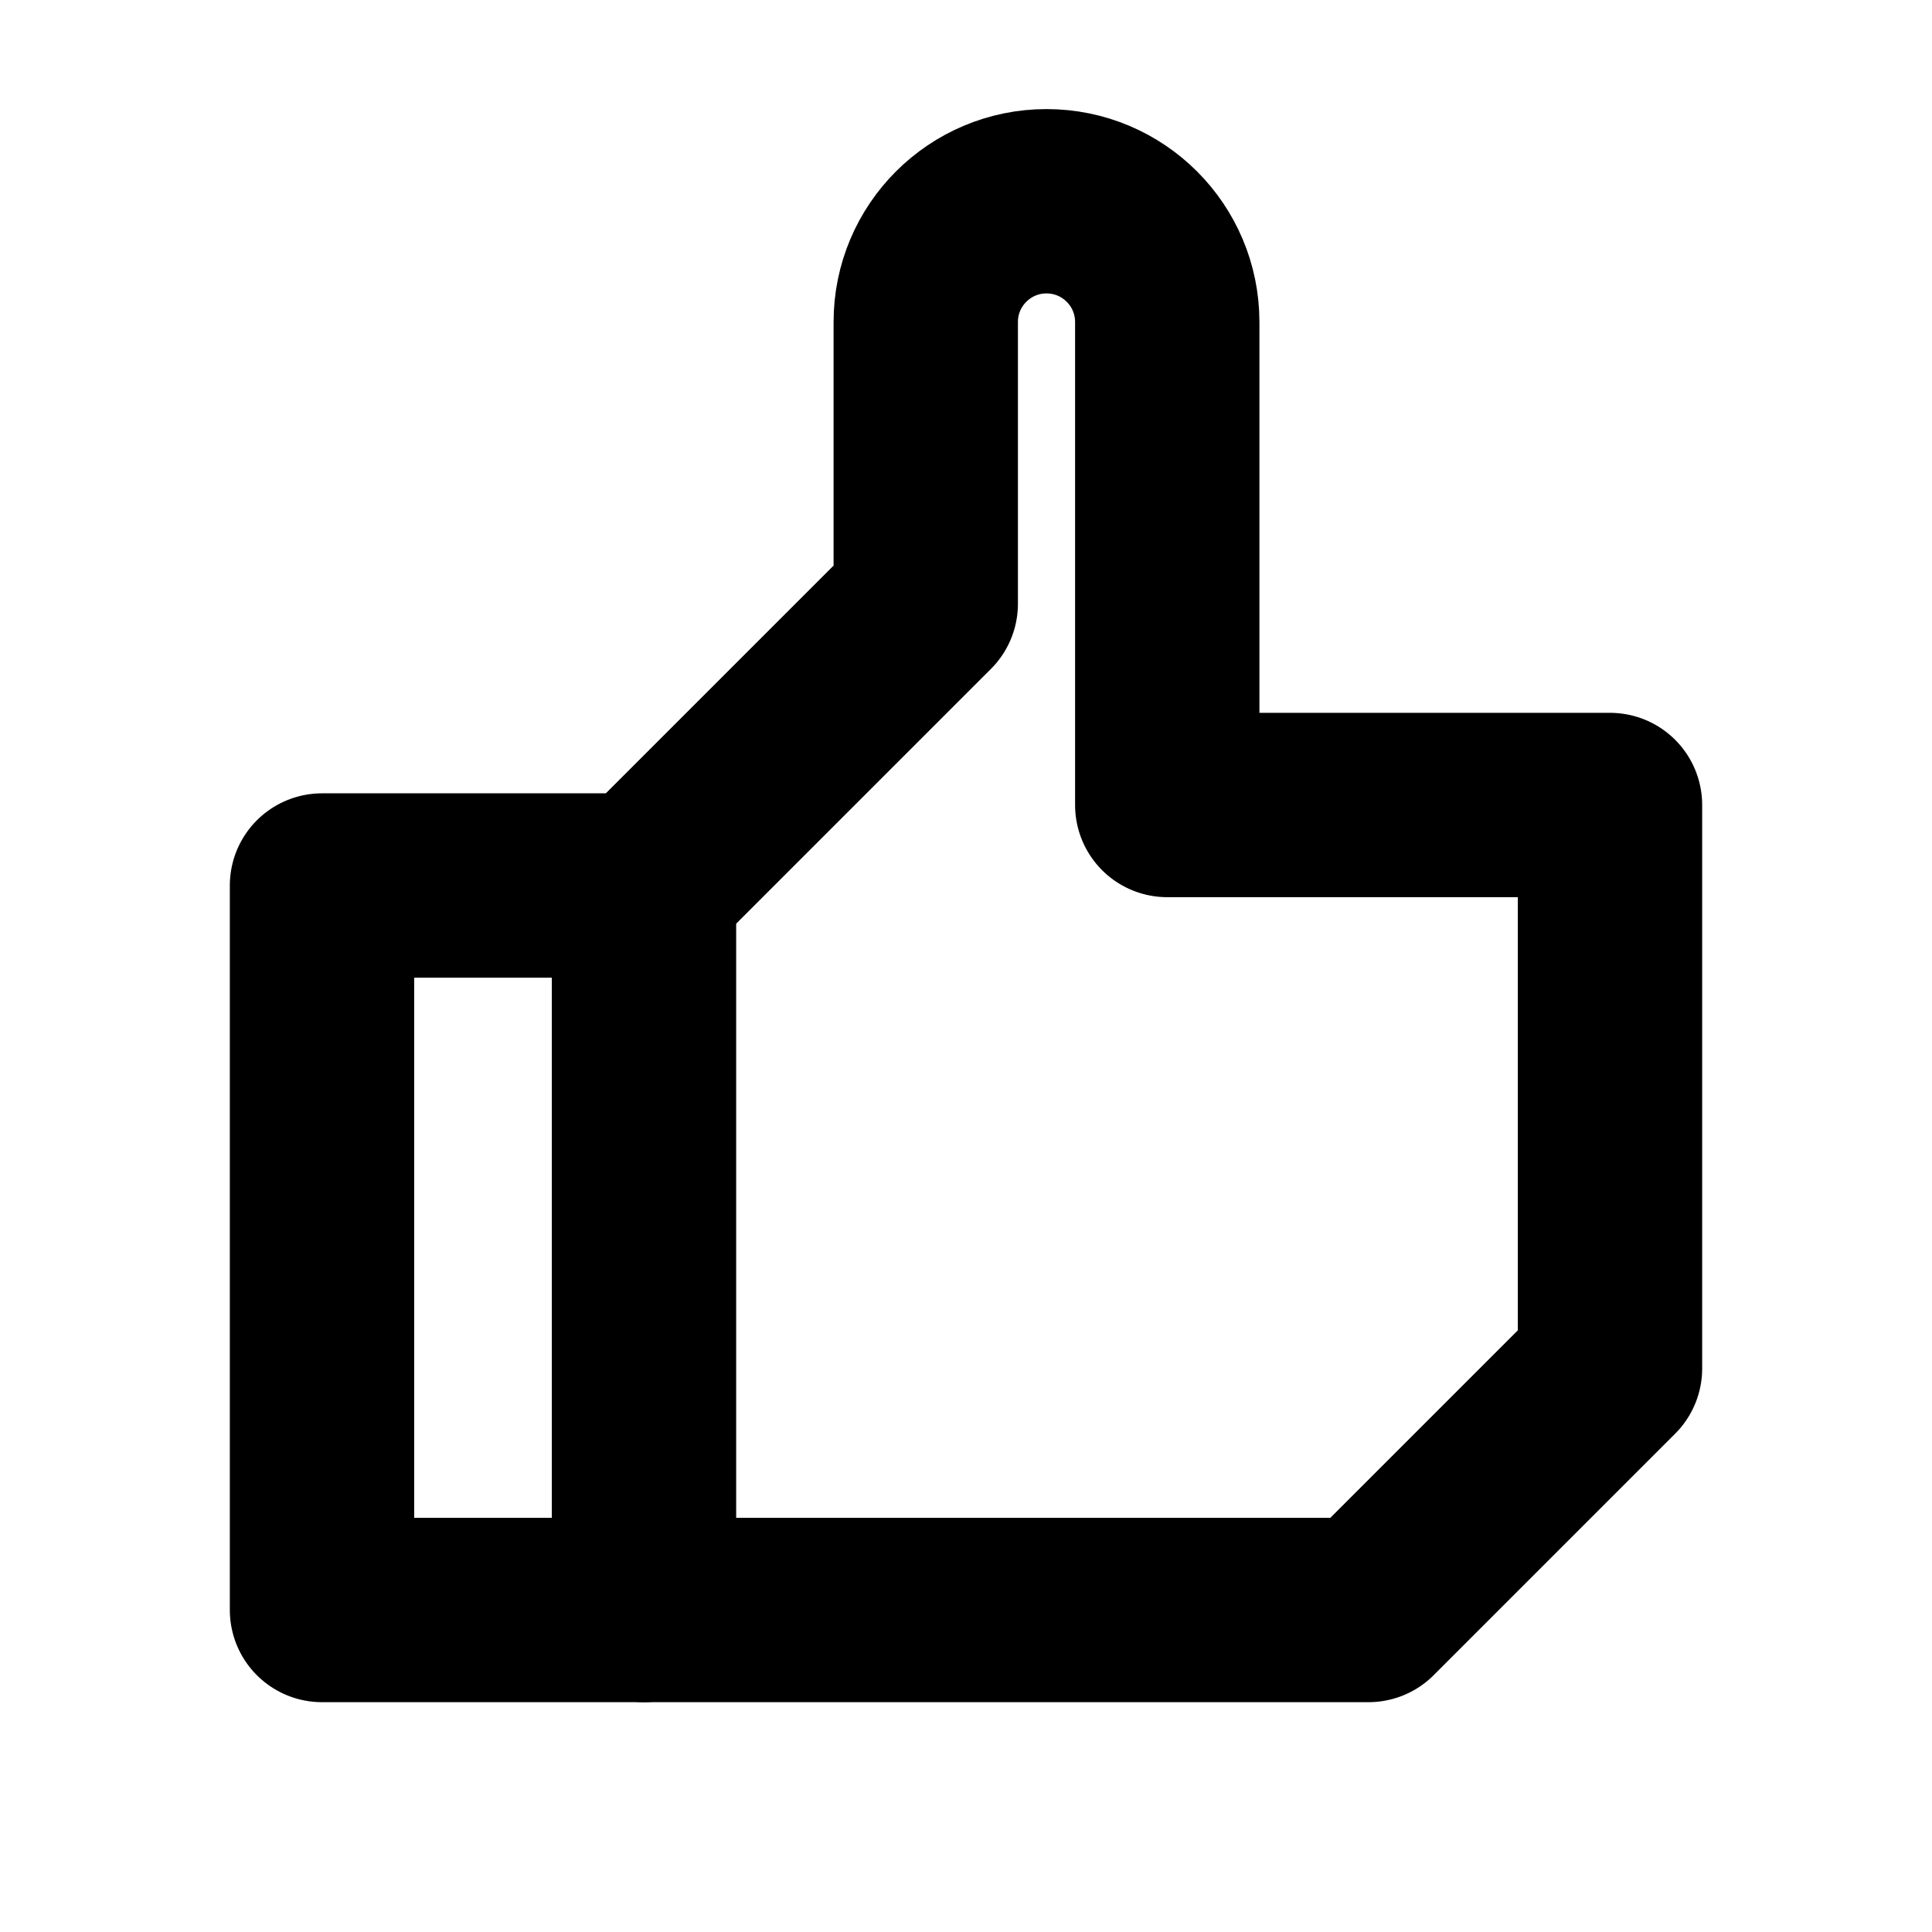
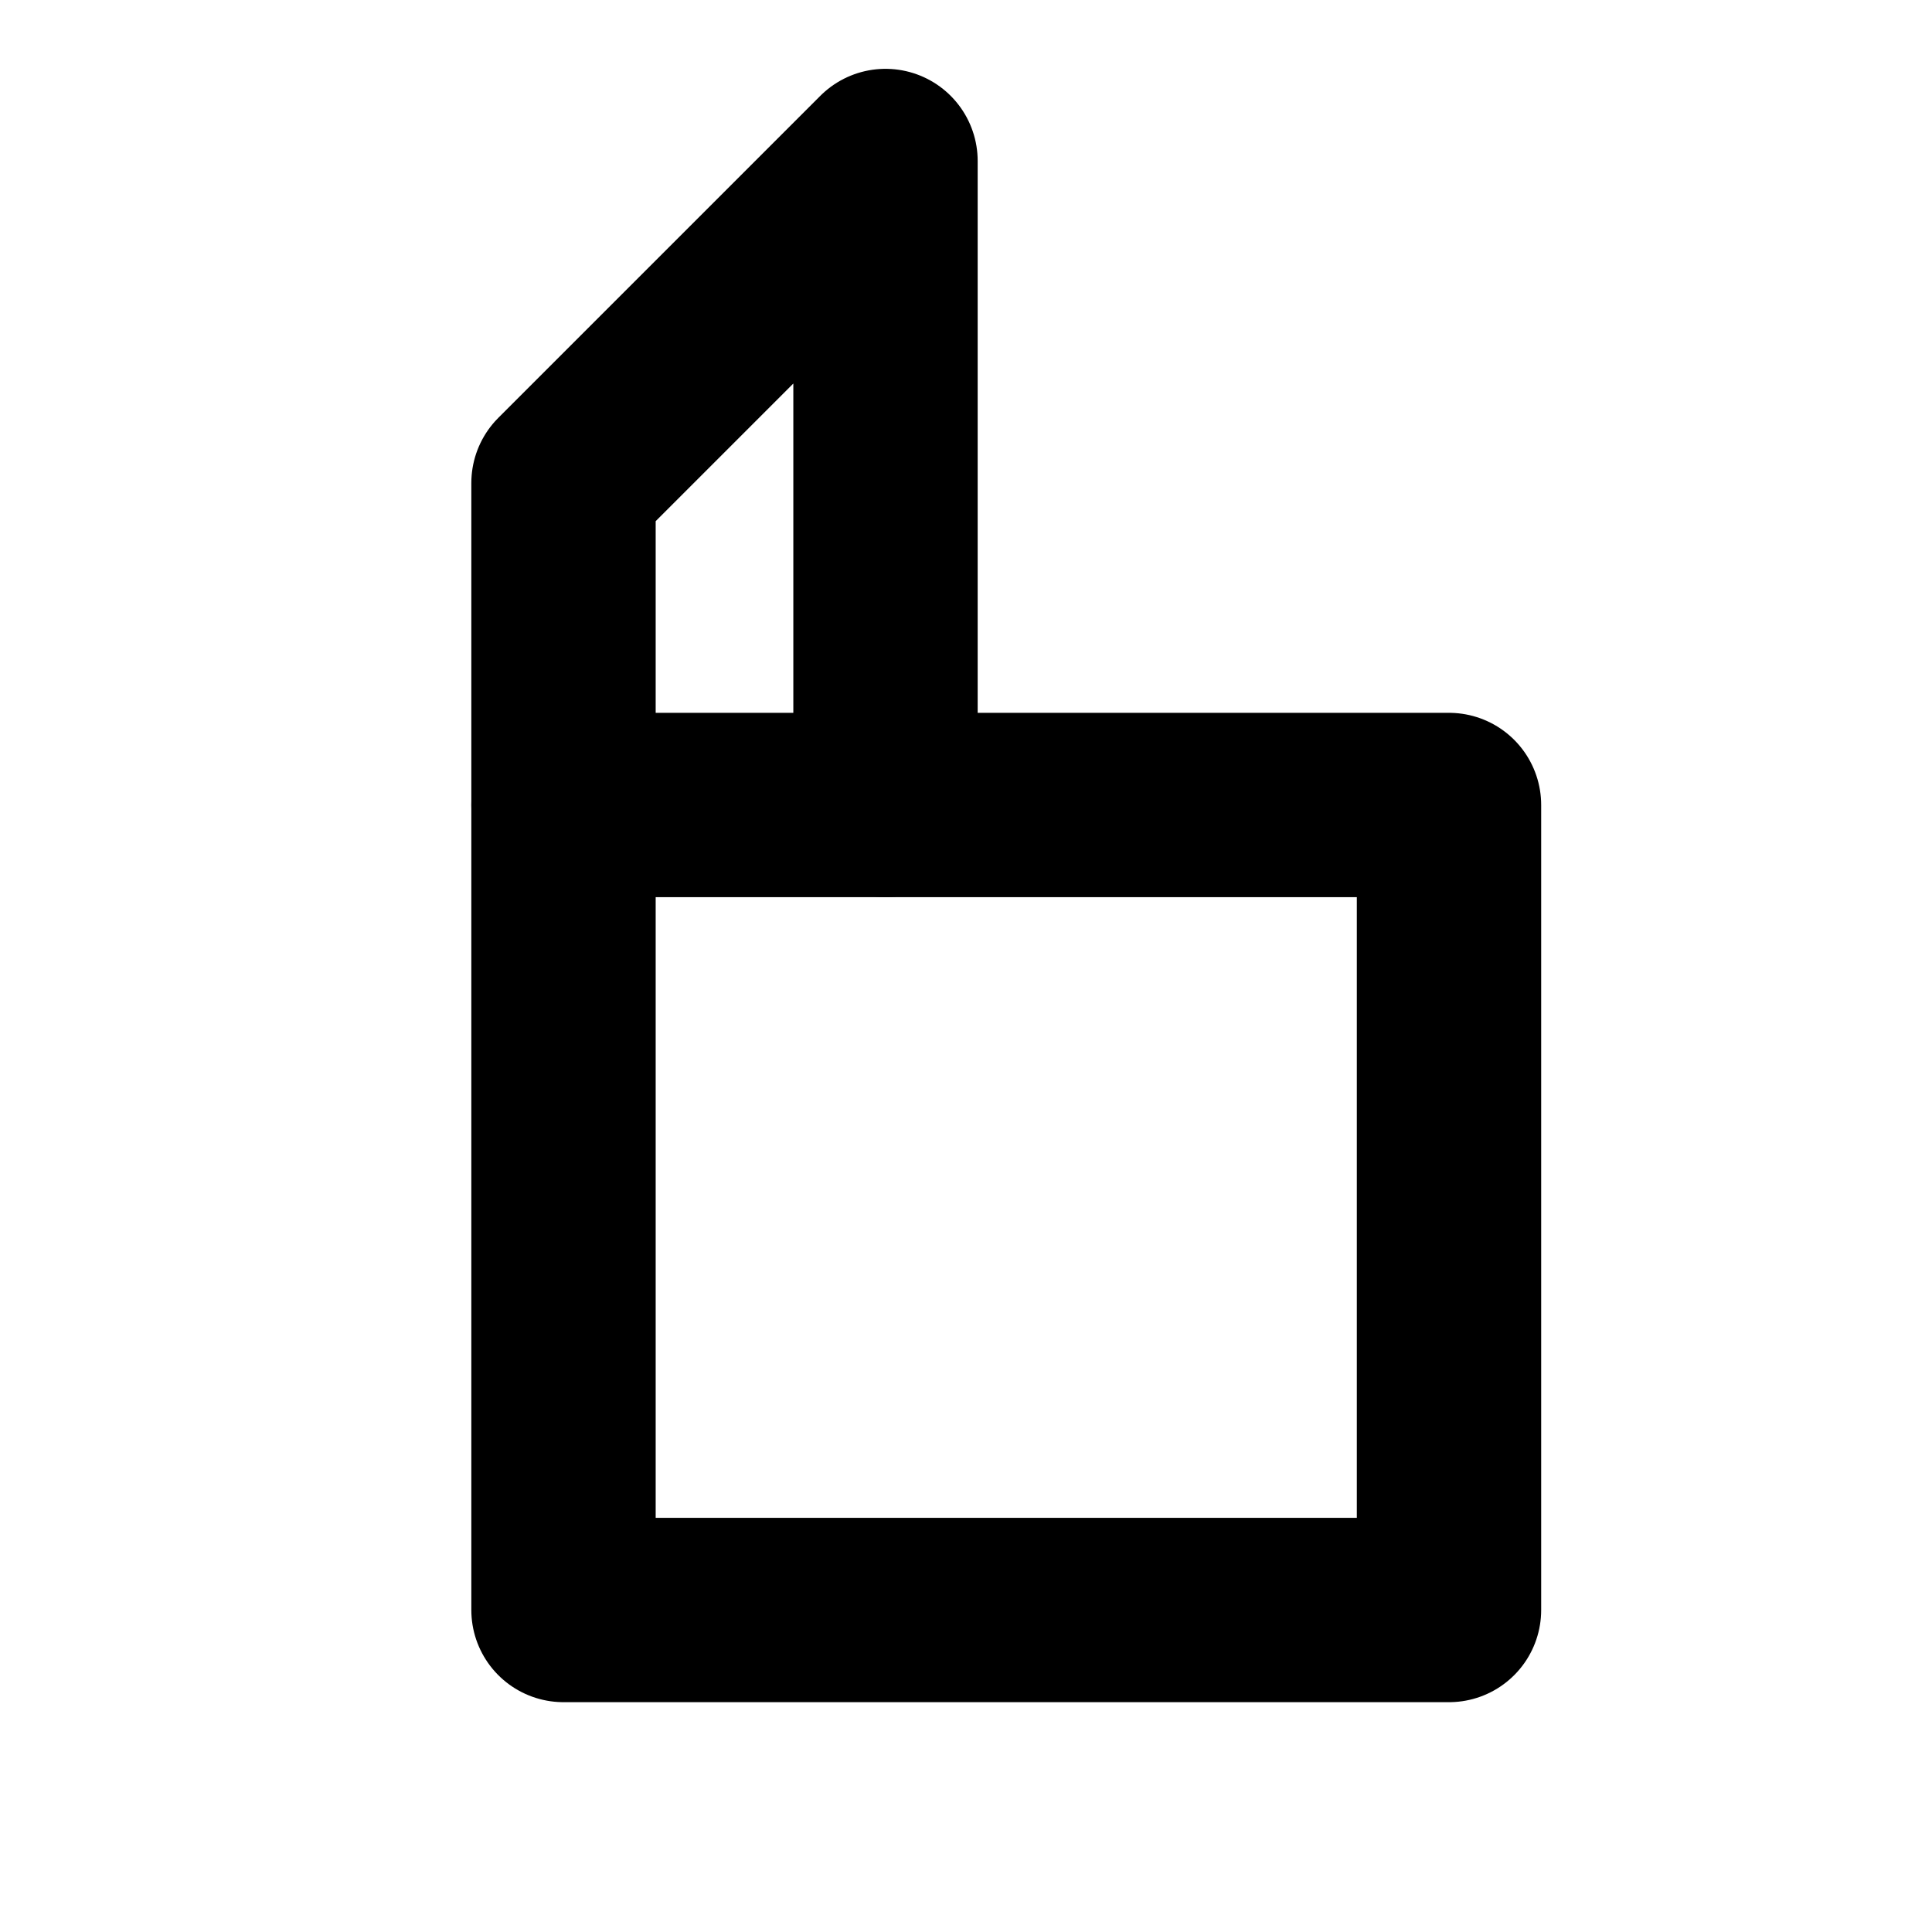
<svg xmlns="http://www.w3.org/2000/svg" width="24" height="24" viewBox="0 0 24 24" fill="none" stroke="currentColor" stroke-width="2.29" stroke-linecap="round" stroke-linejoin="round">
-   <path d="M4 11 8 11 8 20 4 20Z" />
-   <path d="M8 11 11.5 7.5 11.5 4A1.5 1.5 0 0 1 14.5 4L14.5 10 20 10 20 17 17 20 8 20" />
+   <path d="M7 10 18 10 18 20 7 20Z" />
+   <path d="M7 10 7 6 11 2 11 10" />
</svg>
